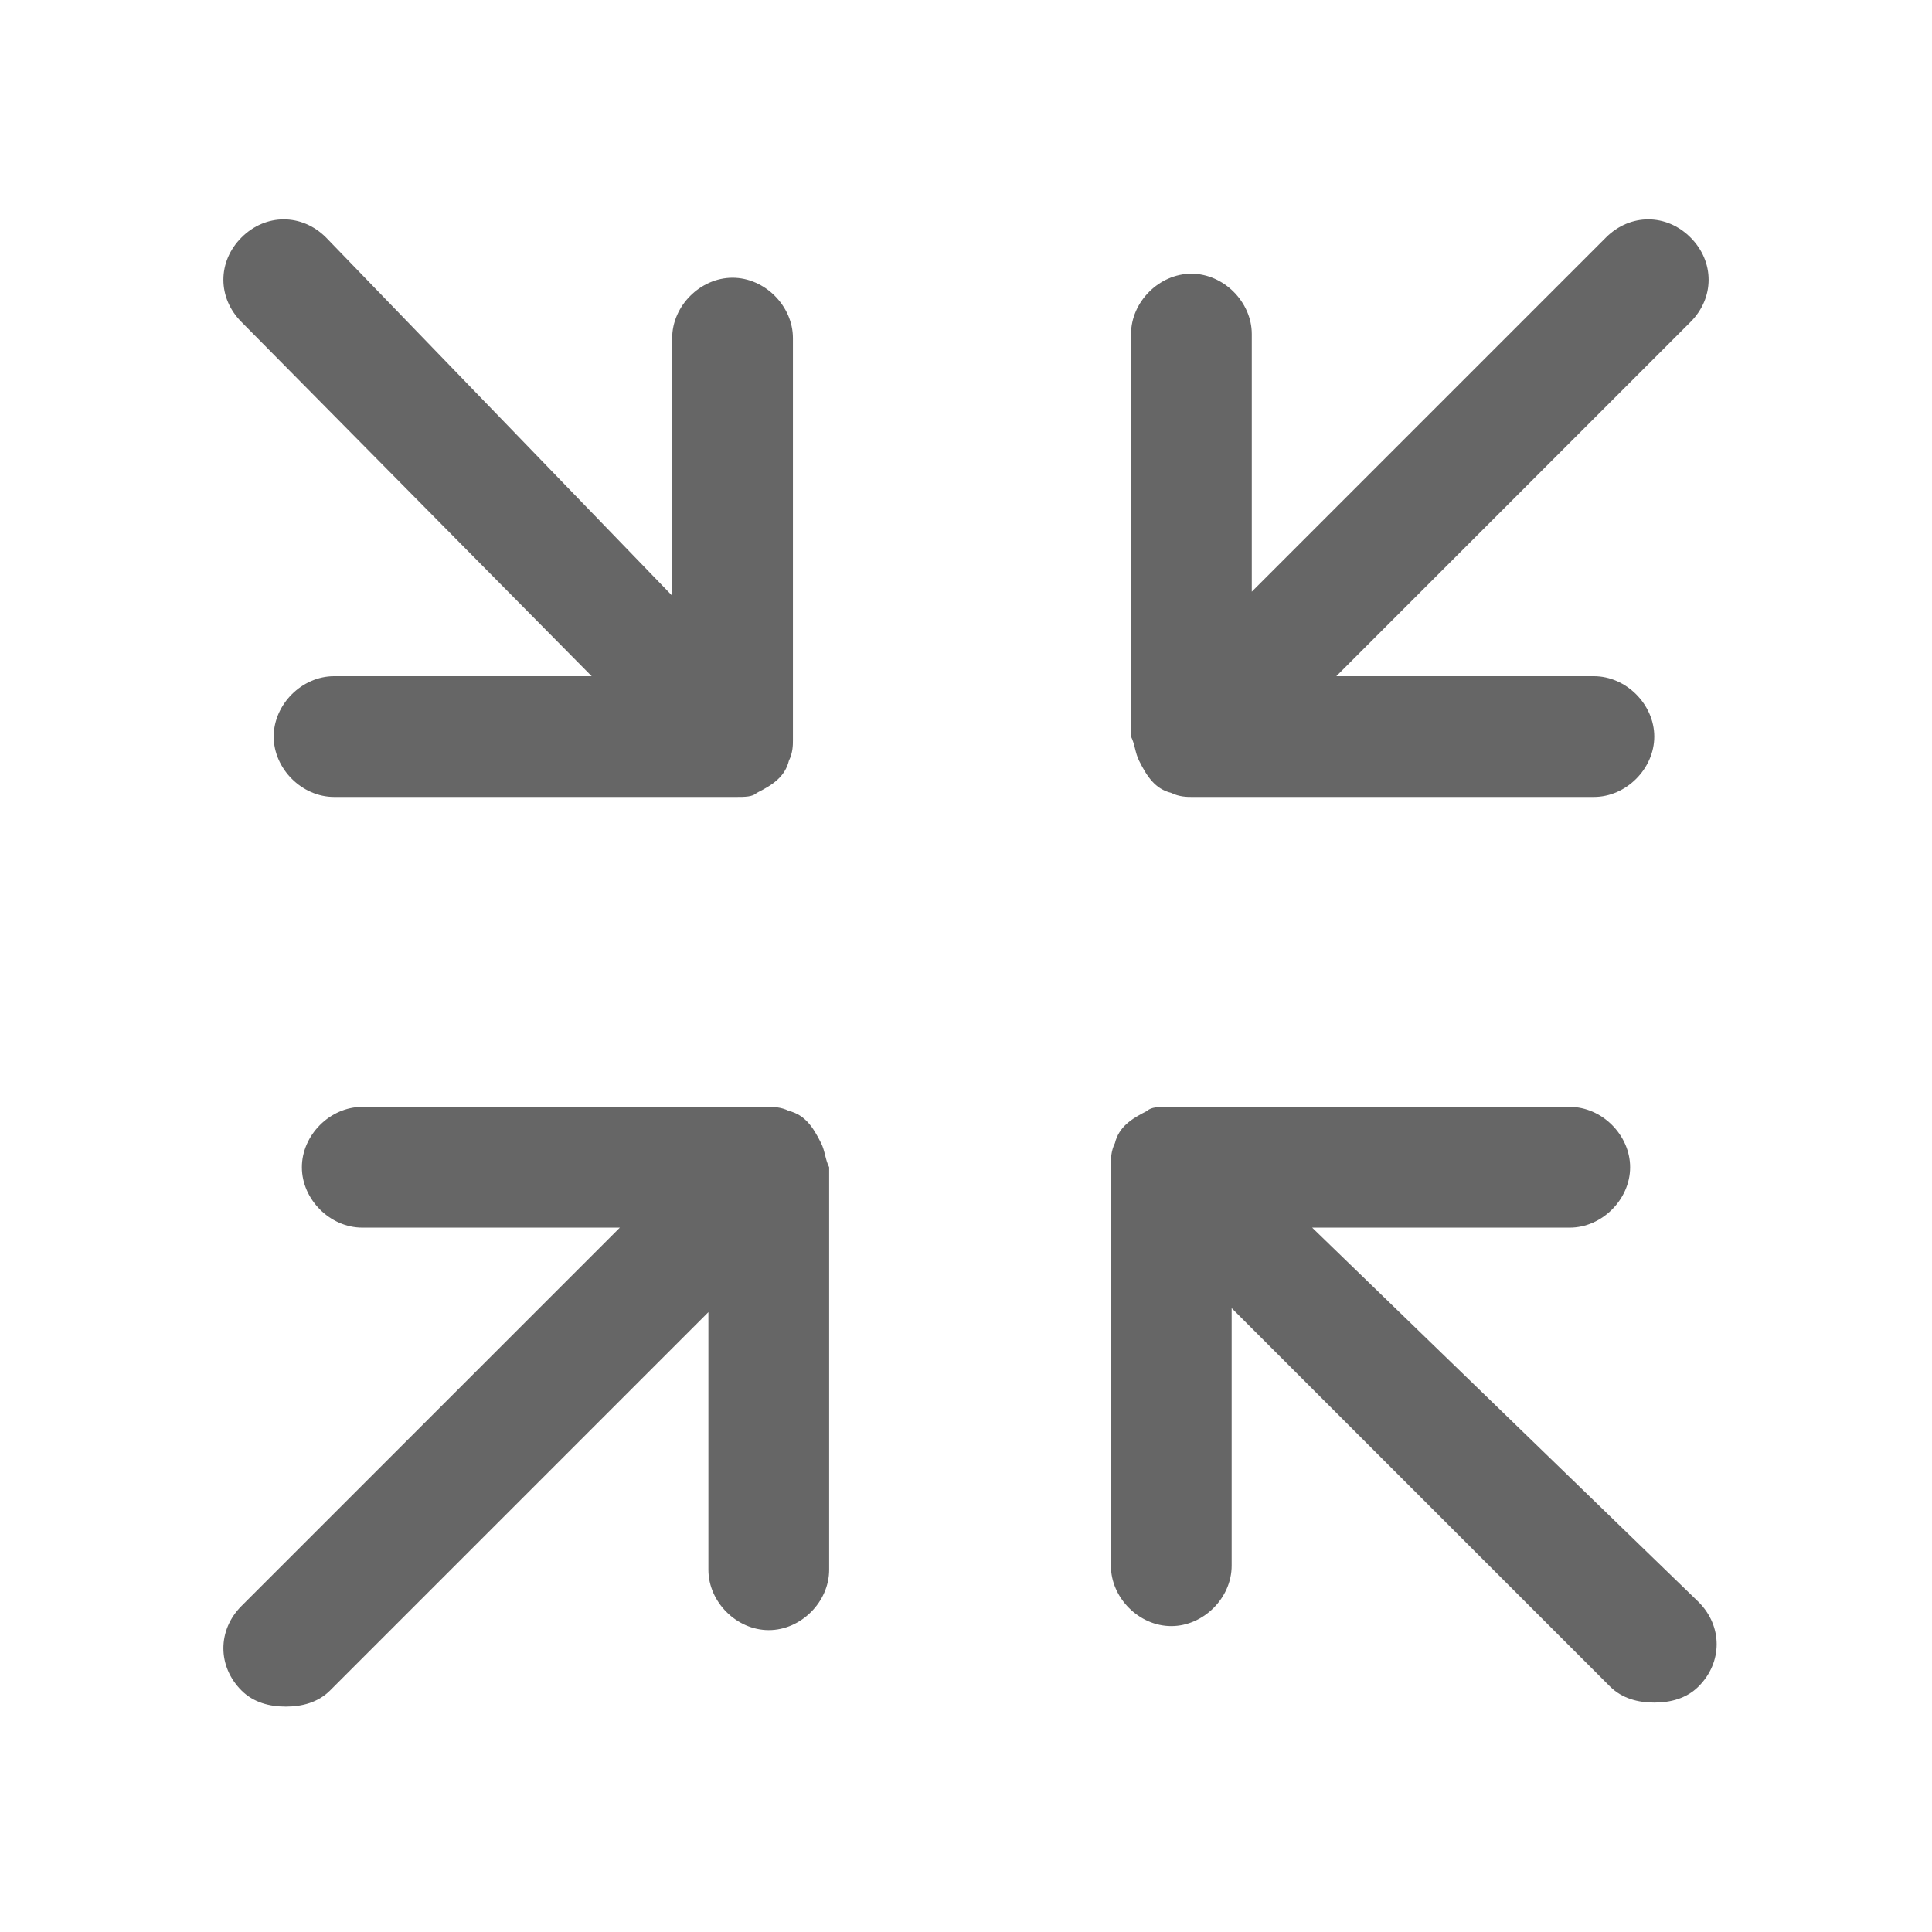
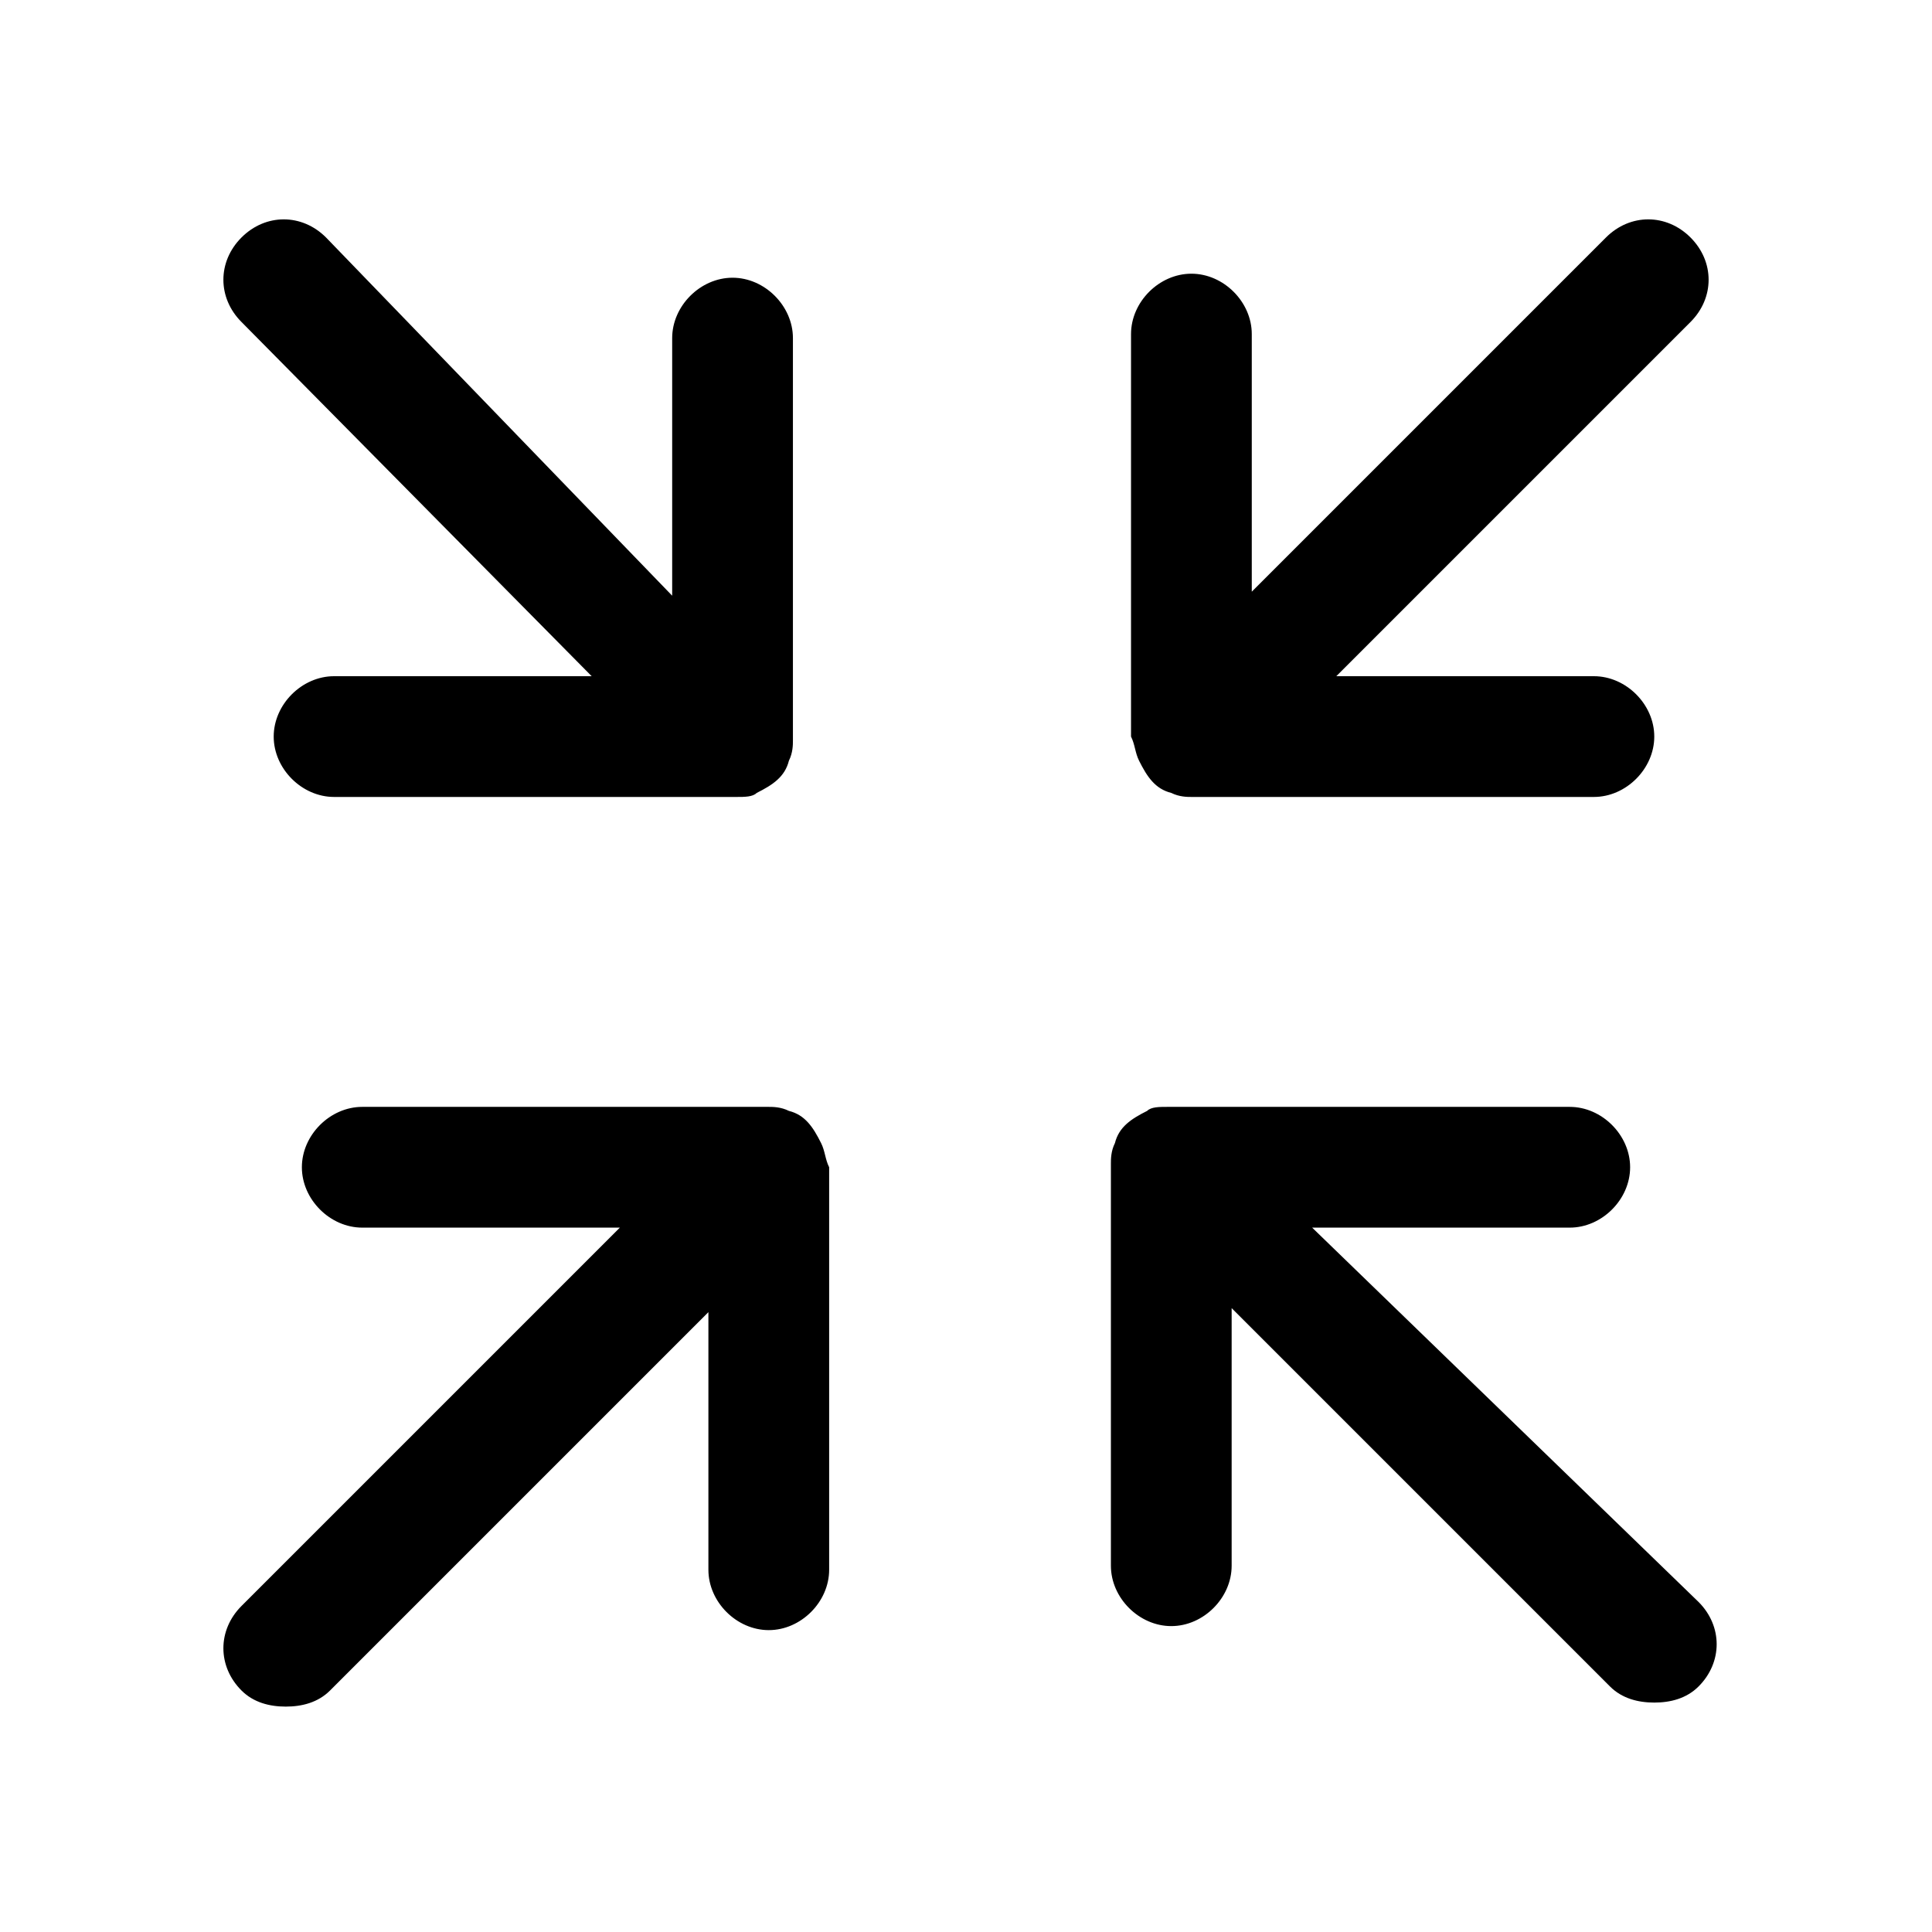
<svg xmlns="http://www.w3.org/2000/svg" t="1712829851612" class="icon" viewBox="0 0 1024 1024" version="1.1" p-id="2328" width="200" height="200">
-   <path d="M313.6 358.4H177.067c-17.067 0-32 14.933-32 32s14.933 32 32 32h213.333c4.267 0 8.533 0 10.667-2.133 8.533-4.267 14.933-8.533 17.067-17.067 2.133-4.267 2.133-8.533 2.133-10.667v-213.333c0-17.067-14.933-32-32-32s-32 14.933-32 32v136.533L172.8 125.867c-12.8-12.8-32-12.8-44.8 0-12.8 12.8-12.8 32 0 44.8l185.6 187.733zM695.467 650.667H832c17.067 0 32-14.933 32-32s-14.933-32-32-32H618.667c-4.267 0-8.533 0-10.667 2.133-8.533 4.267-14.933 8.533-17.067 17.067-2.133 4.267-2.133 8.533-2.133 10.667v213.333c0 17.067 14.933 32 32 32s32-14.933 32-32v-136.533l200.533 200.533c6.4 6.4 14.933 8.533 23.467 8.533s17.067-2.133 23.467-8.533c12.8-12.8 12.8-32 0-44.8l-204.8-198.4zM435.2 605.867c-4.267-8.533-8.533-14.933-17.067-17.067-4.267-2.133-8.533-2.133-10.667-2.133H192c-17.067 0-32 14.933-32 32s14.933 32 32 32h136.533L128 851.2c-12.8 12.8-12.8 32 0 44.8 6.4 6.4 14.933 8.533 23.467 8.533s17.067-2.133 23.467-8.533l200.533-200.533V832c0 17.067 14.933 32 32 32s32-14.933 32-32V618.667c-2.133-4.267-2.133-8.533-4.267-12.8zM603.733 403.2c4.267 8.533 8.533 14.933 17.067 17.067 4.267 2.133 8.533 2.133 10.667 2.133h213.333c17.067 0 32-14.933 32-32s-14.933-32-32-32h-136.533L896 170.667c12.8-12.8 12.8-32 0-44.8-12.8-12.8-32-12.8-44.8 0l-187.733 187.733V177.067c0-17.067-14.933-32-32-32s-32 14.933-32 32v213.333c2.133 4.267 2.133 8.533 4.267 12.8z" fill="#666666" p-id="2329" />
+   <path d="M313.6 358.4H177.067c-17.067 0-32 14.933-32 32s14.933 32 32 32h213.333c4.267 0 8.533 0 10.667-2.133 8.533-4.267 14.933-8.533 17.067-17.067 2.133-4.267 2.133-8.533 2.133-10.667v-213.333c0-17.067-14.933-32-32-32s-32 14.933-32 32v136.533L172.8 125.867c-12.8-12.8-32-12.8-44.8 0-12.8 12.8-12.8 32 0 44.8l185.6 187.733zM695.467 650.667H832c17.067 0 32-14.933 32-32s-14.933-32-32-32H618.667c-4.267 0-8.533 0-10.667 2.133-8.533 4.267-14.933 8.533-17.067 17.067-2.133 4.267-2.133 8.533-2.133 10.667v213.333c0 17.067 14.933 32 32 32s32-14.933 32-32v-136.533l200.533 200.533c6.4 6.4 14.933 8.533 23.467 8.533s17.067-2.133 23.467-8.533c12.8-12.8 12.8-32 0-44.8l-204.8-198.4zM435.2 605.867c-4.267-8.533-8.533-14.933-17.067-17.067-4.267-2.133-8.533-2.133-10.667-2.133H192c-17.067 0-32 14.933-32 32s14.933 32 32 32h136.533L128 851.2c-12.8 12.8-12.8 32 0 44.8 6.4 6.4 14.933 8.533 23.467 8.533s17.067-2.133 23.467-8.533l200.533-200.533V832c0 17.067 14.933 32 32 32s32-14.933 32-32V618.667c-2.133-4.267-2.133-8.533-4.267-12.8zM603.733 403.2c4.267 8.533 8.533 14.933 17.067 17.067 4.267 2.133 8.533 2.133 10.667 2.133h213.333c17.067 0 32-14.933 32-32s-14.933-32-32-32h-136.533L896 170.667c12.8-12.8 12.8-32 0-44.8-12.8-12.8-32-12.8-44.8 0l-187.733 187.733V177.067c0-17.067-14.933-32-32-32s-32 14.933-32 32v213.333c2.133 4.267 2.133 8.533 4.267 12.8z" p-id="2329" />
</svg>
